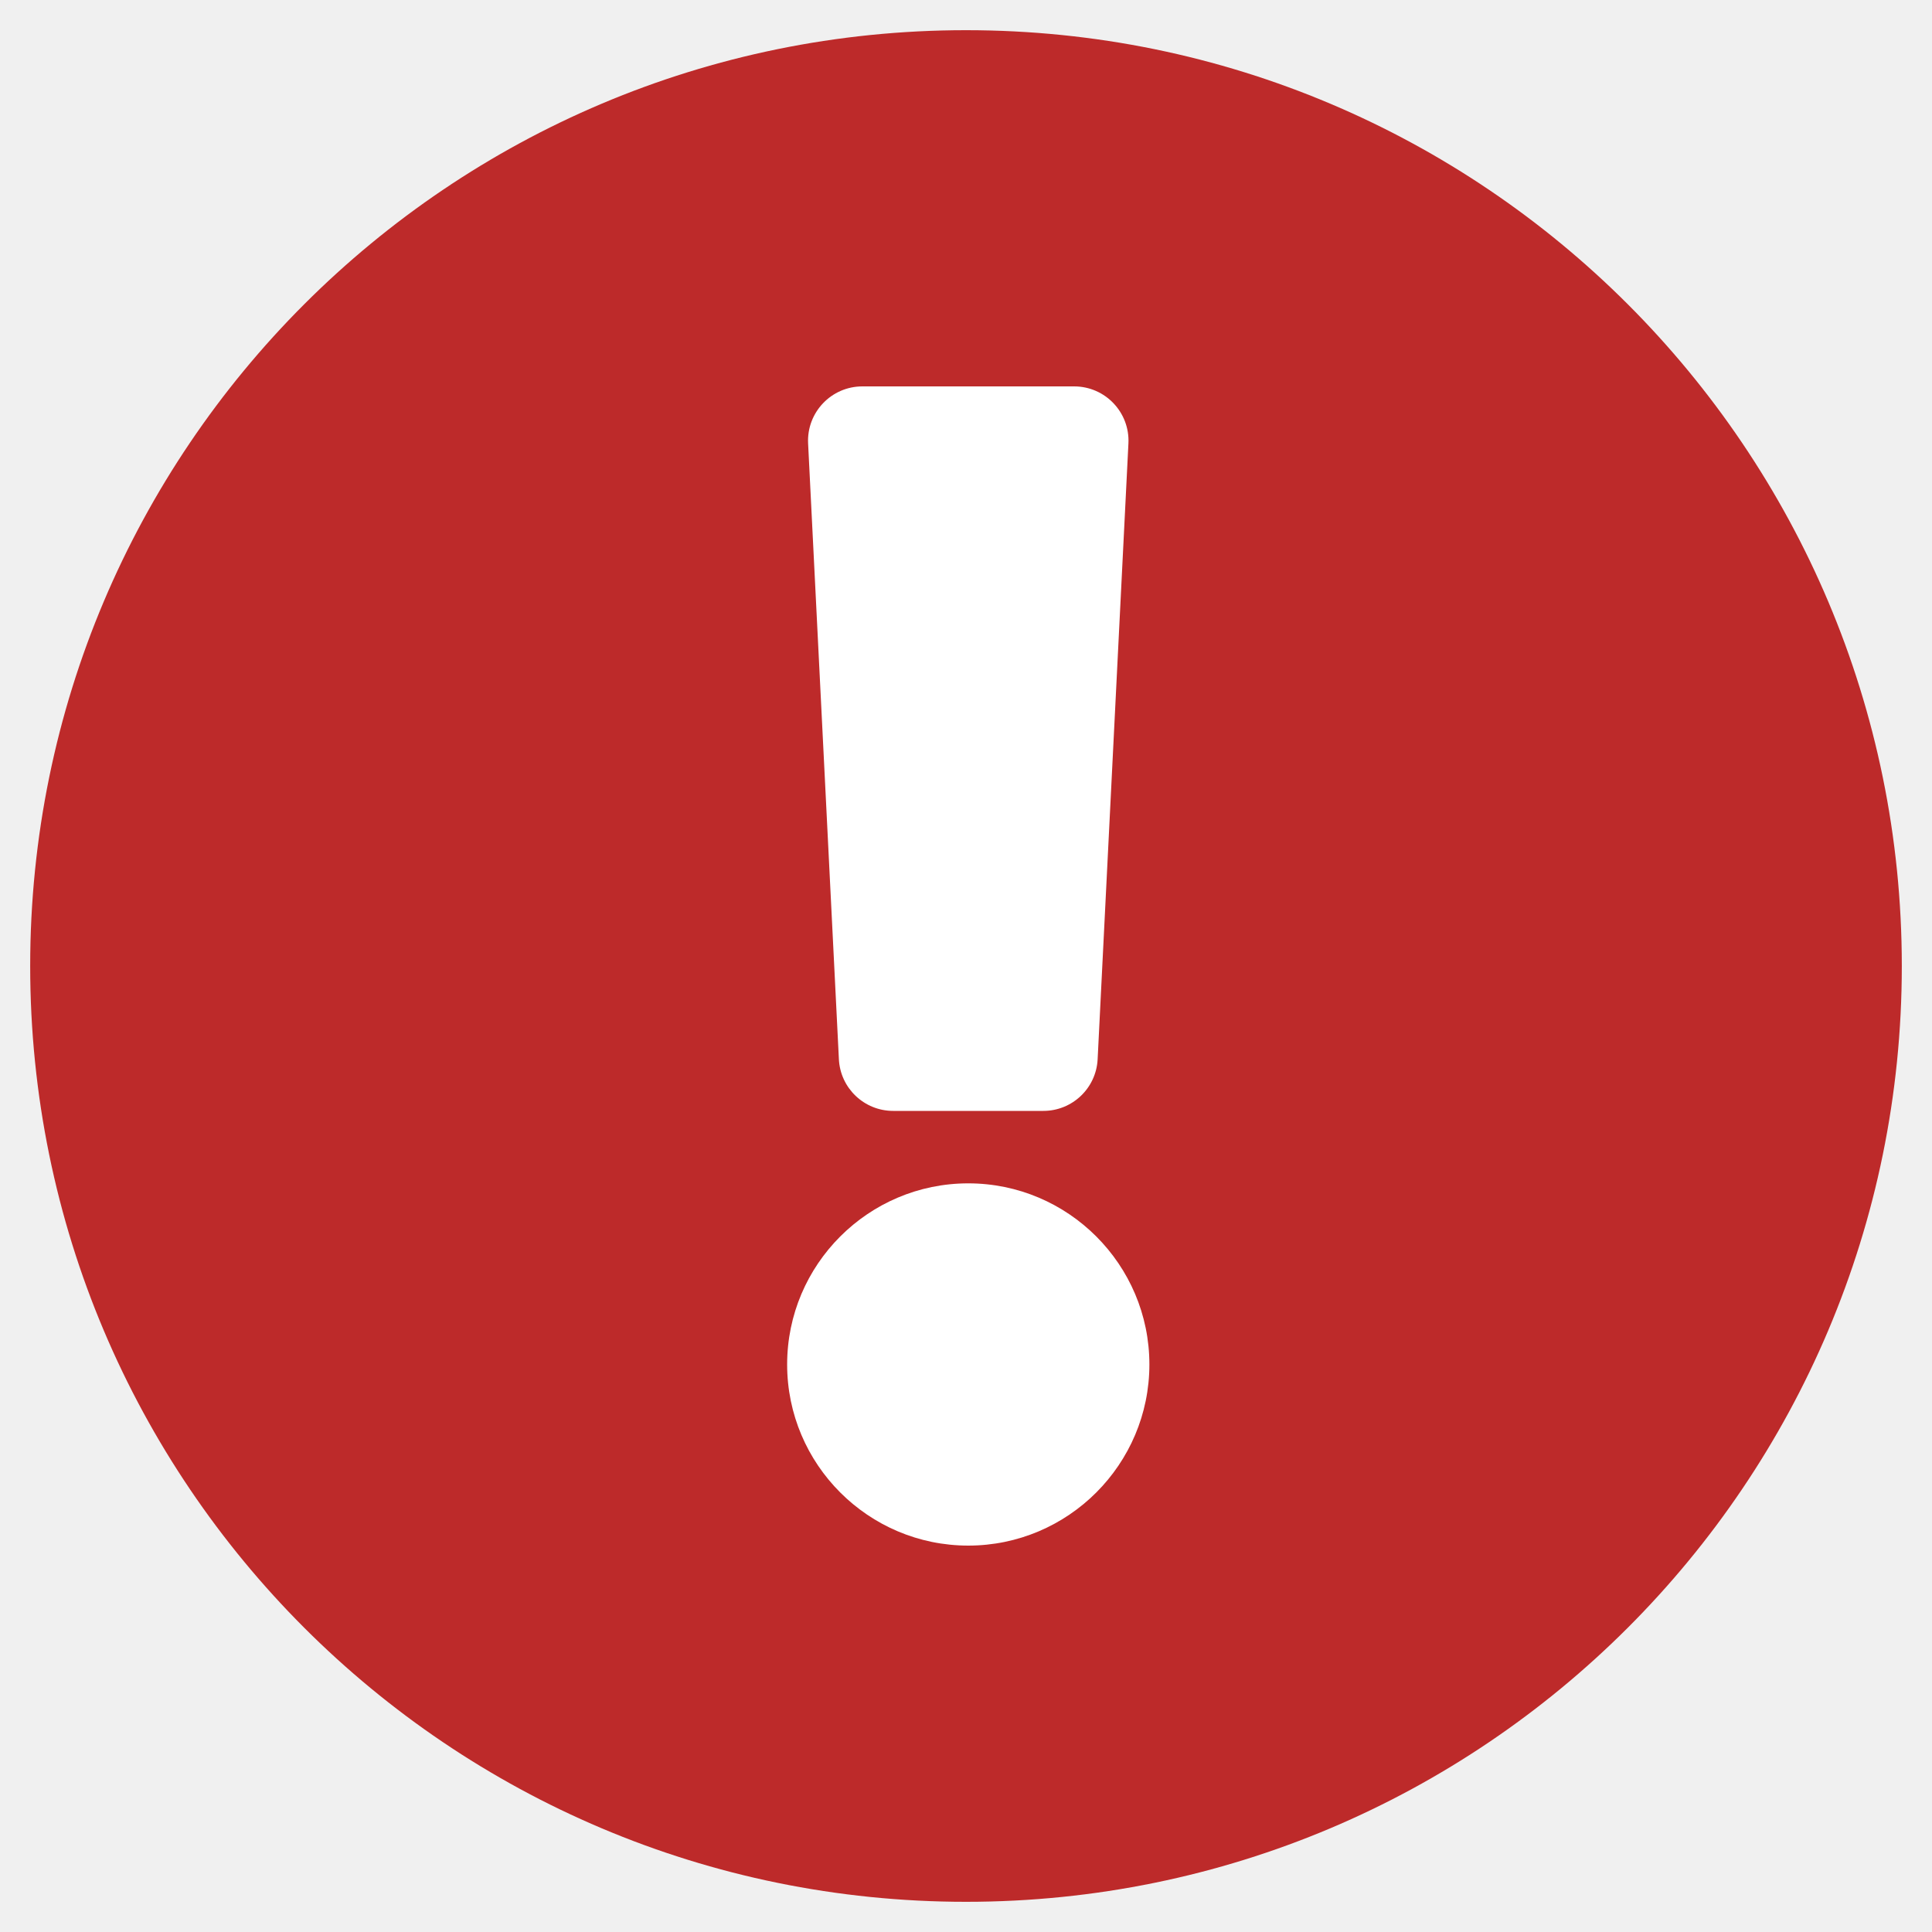
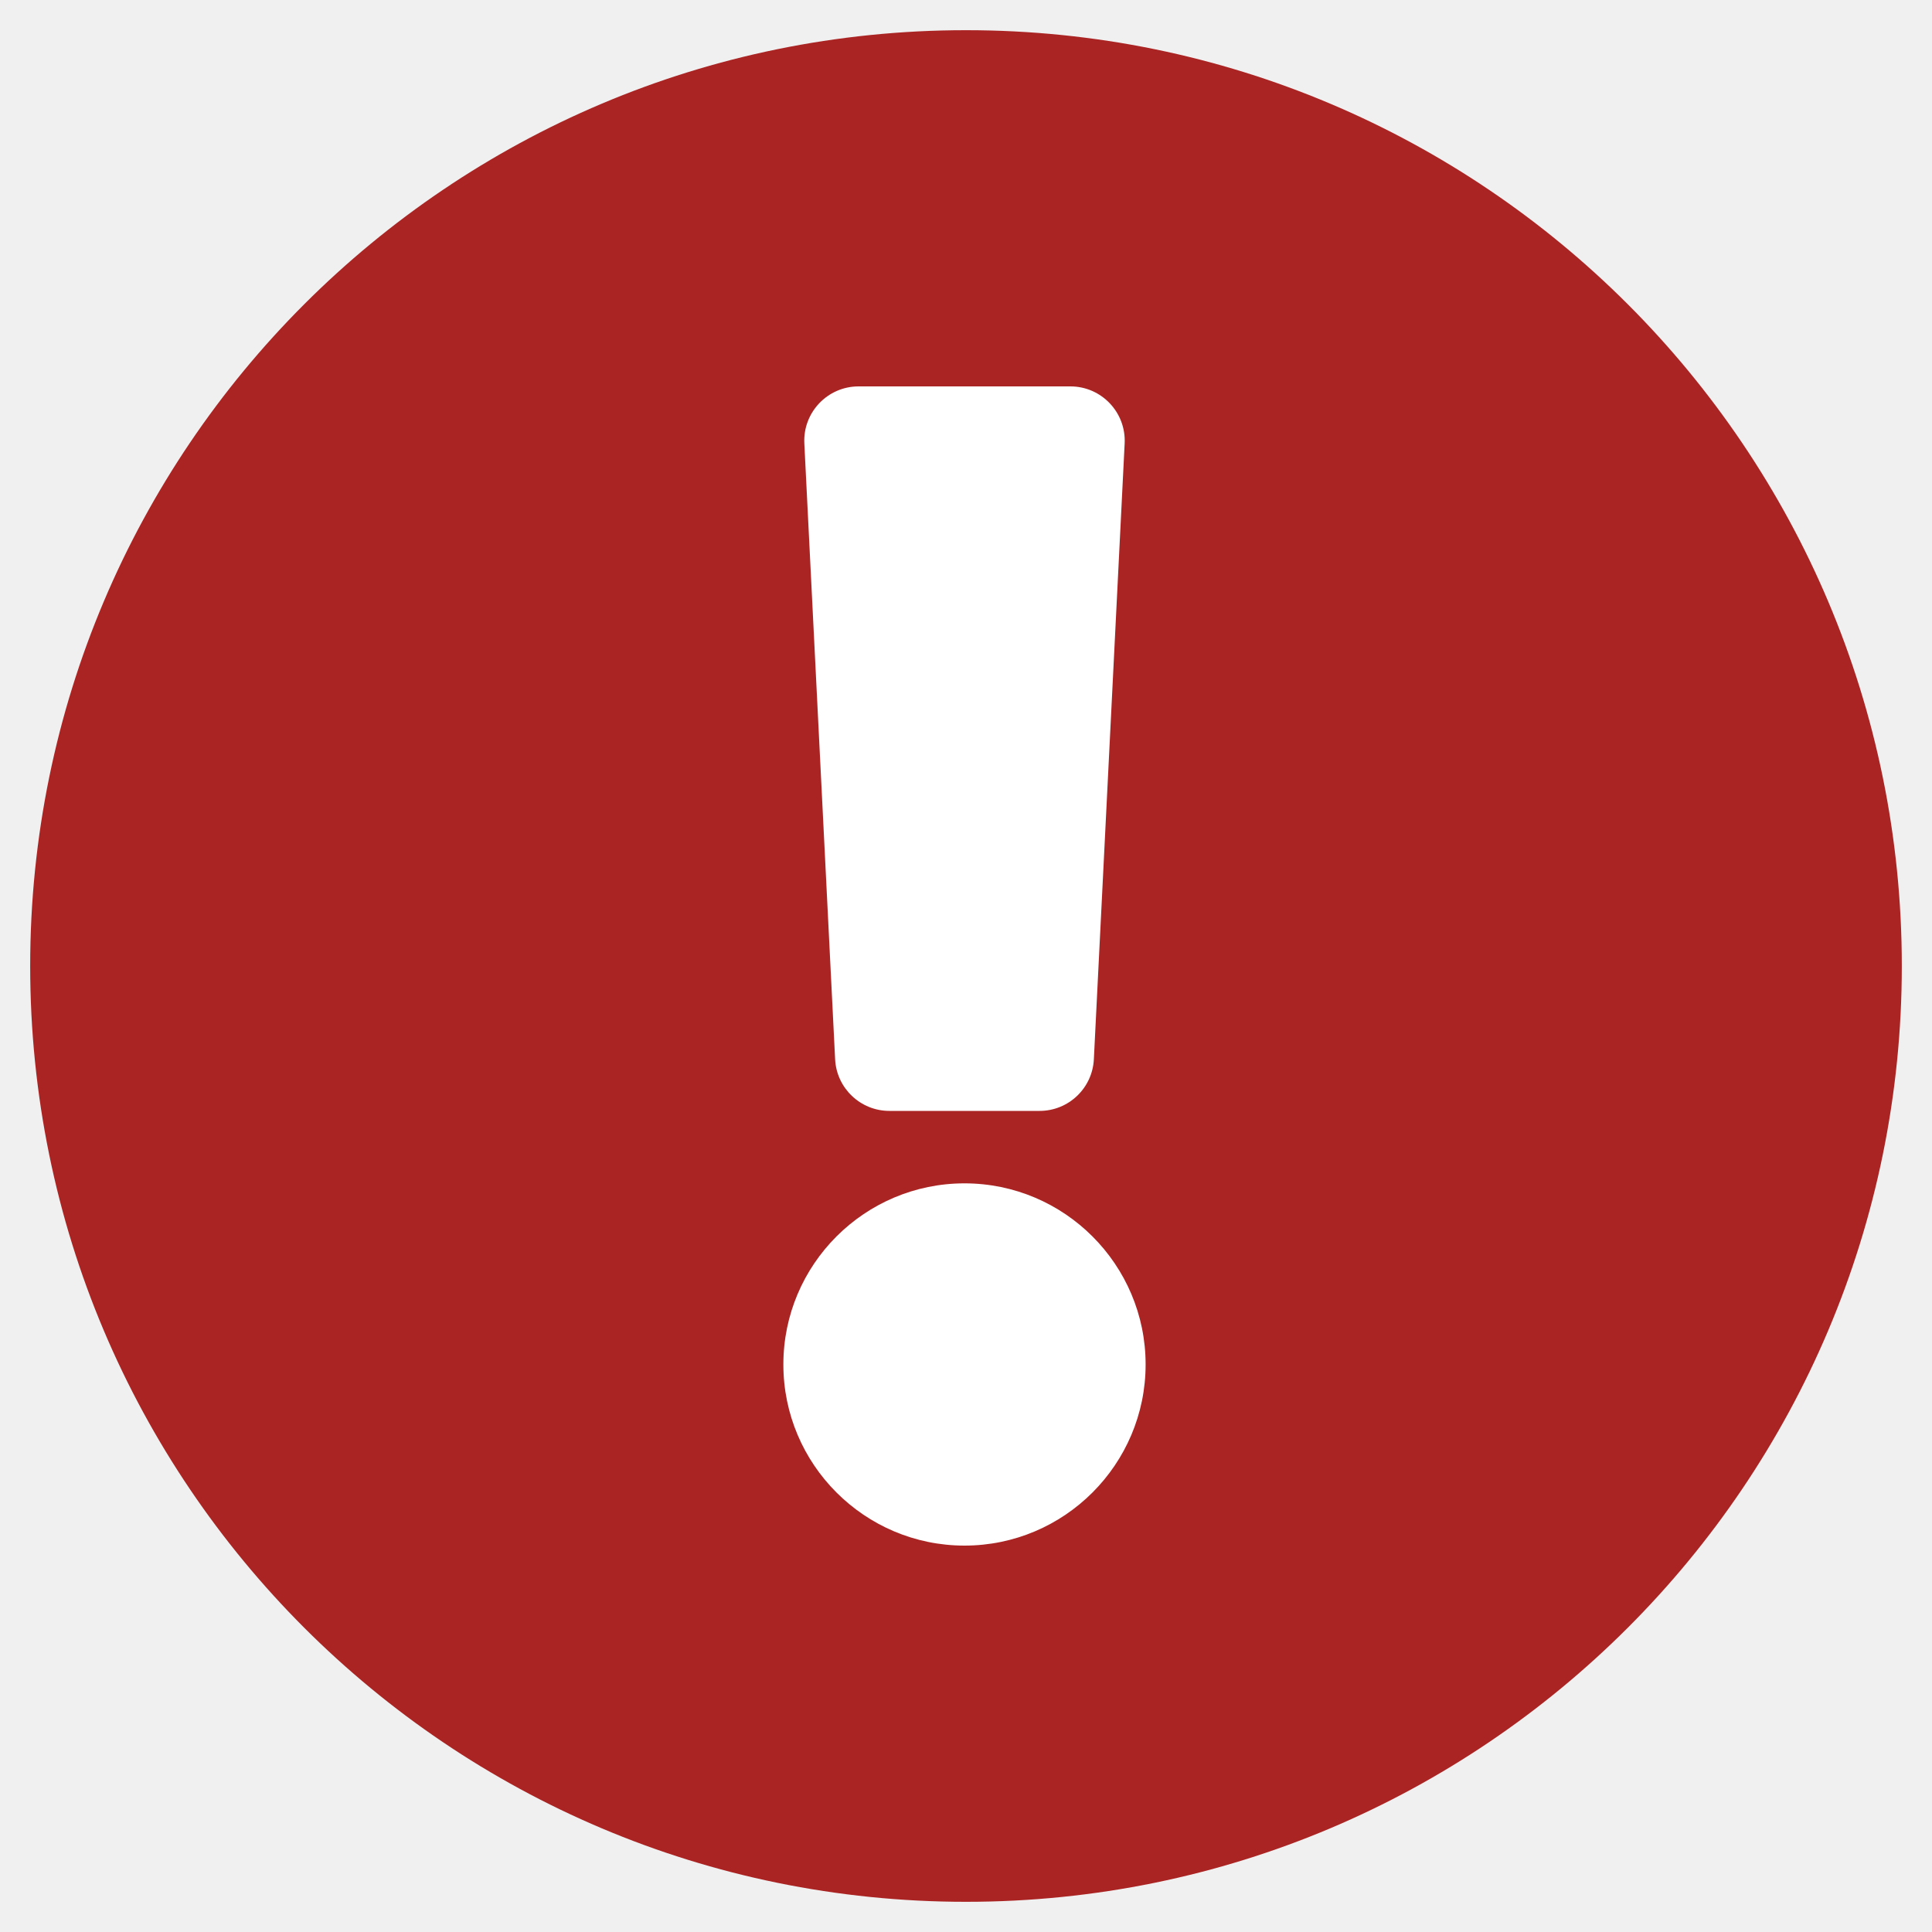
<svg xmlns="http://www.w3.org/2000/svg" class="svg-inline--fa fa-times fa-w-11 fa-inverse" focusable="false" viewBox="0 0 512 512">
-   <path fill="#bd2a2a" d="M256 8C119 8 8 119 8 256s111 248 248 248 248-111 248-248S393 8 256 8z" />
-   <g transform="translate(256 256)">
-     <g transform="translate(0, 0)  scale(0.6, 0.6)  rotate(0 0 0)">
+   <path fill="#ab2424" d="M256 8C119 8 8 119 8 256s111 248 248 248 248-111 248-248S393 8 256 8z" />
+   <g transform="translate(255 256)">
+     <g transform="scale(0.6, 0.6)">
      <path fill="white" d="M176 432c0 44.112-35.888 80-80 80s-80-35.888-80-80 35.888-80 80-80 80 35.888 80 80zM25.26 25.199l13.6 272C39.499 309.972 50.041 320 62.83 320h66.34c12.789 0 23.331-10.028 23.97-22.801l13.6-272C167.425 11.49 156.496 0 142.77 0H49.23C35.504 0 24.575 11.49 25.26 25.199z" transform="translate(-95 -256)" />
    </g>
  </g>
</svg>
